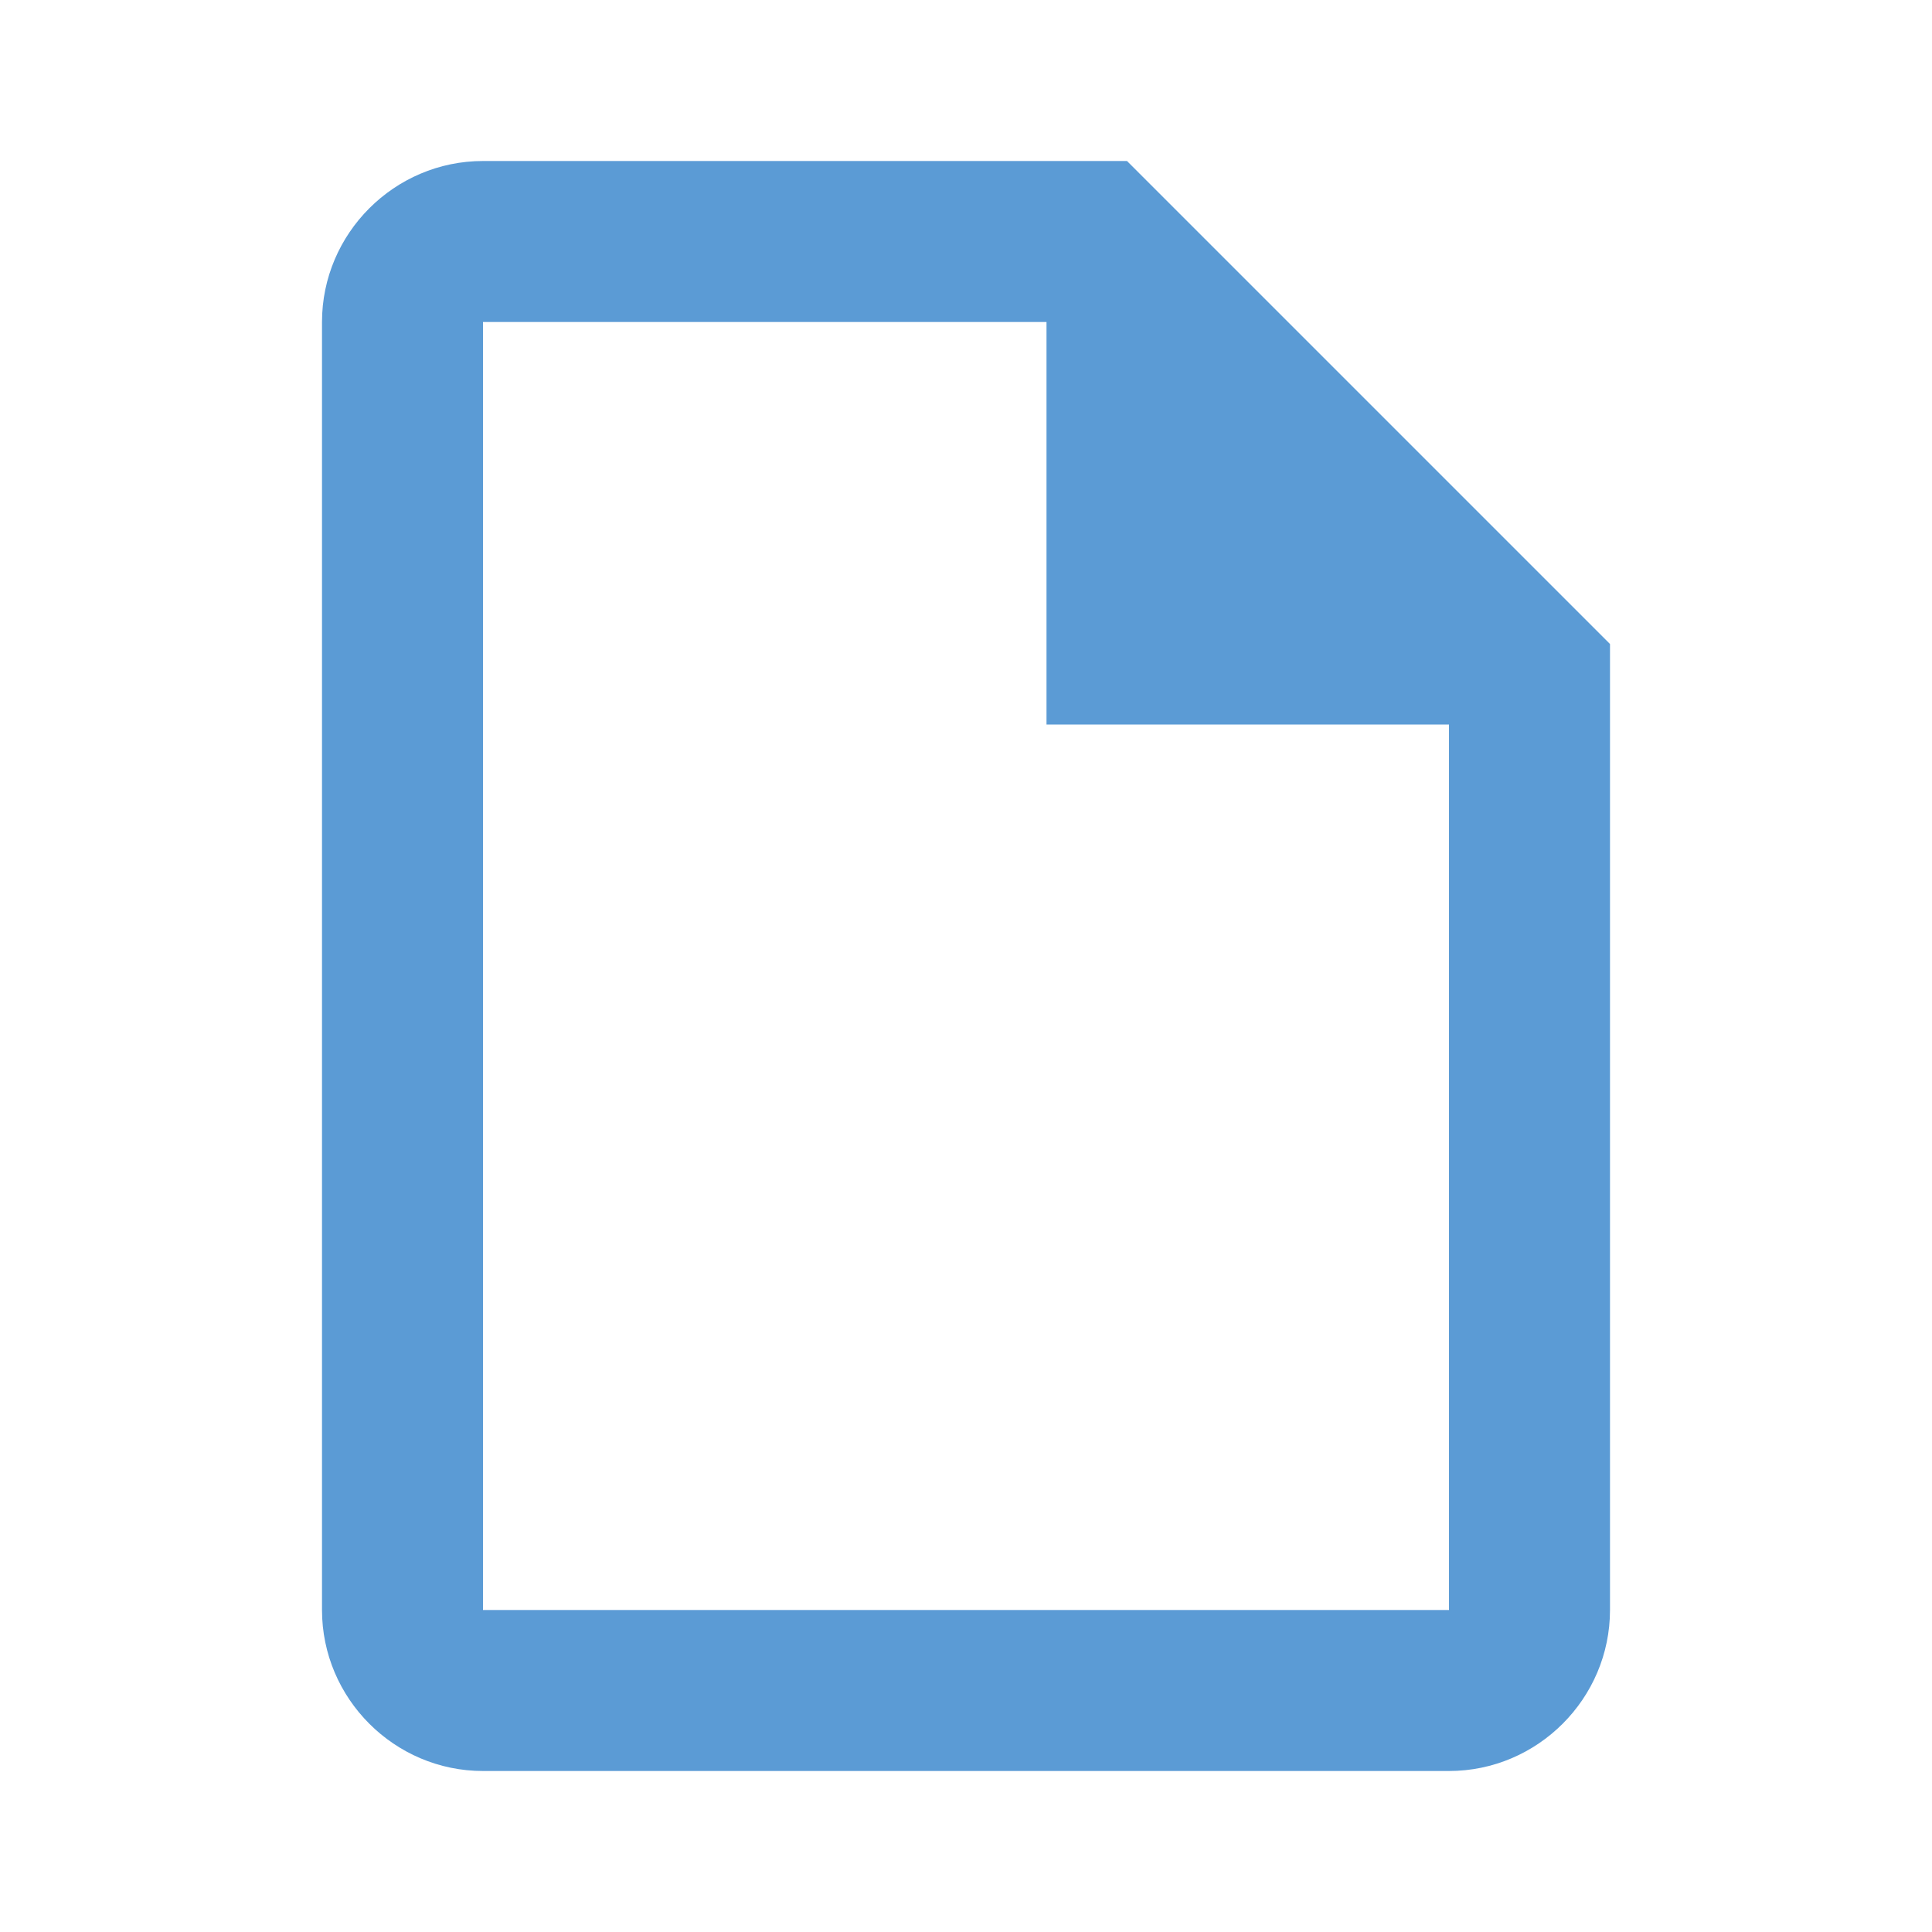
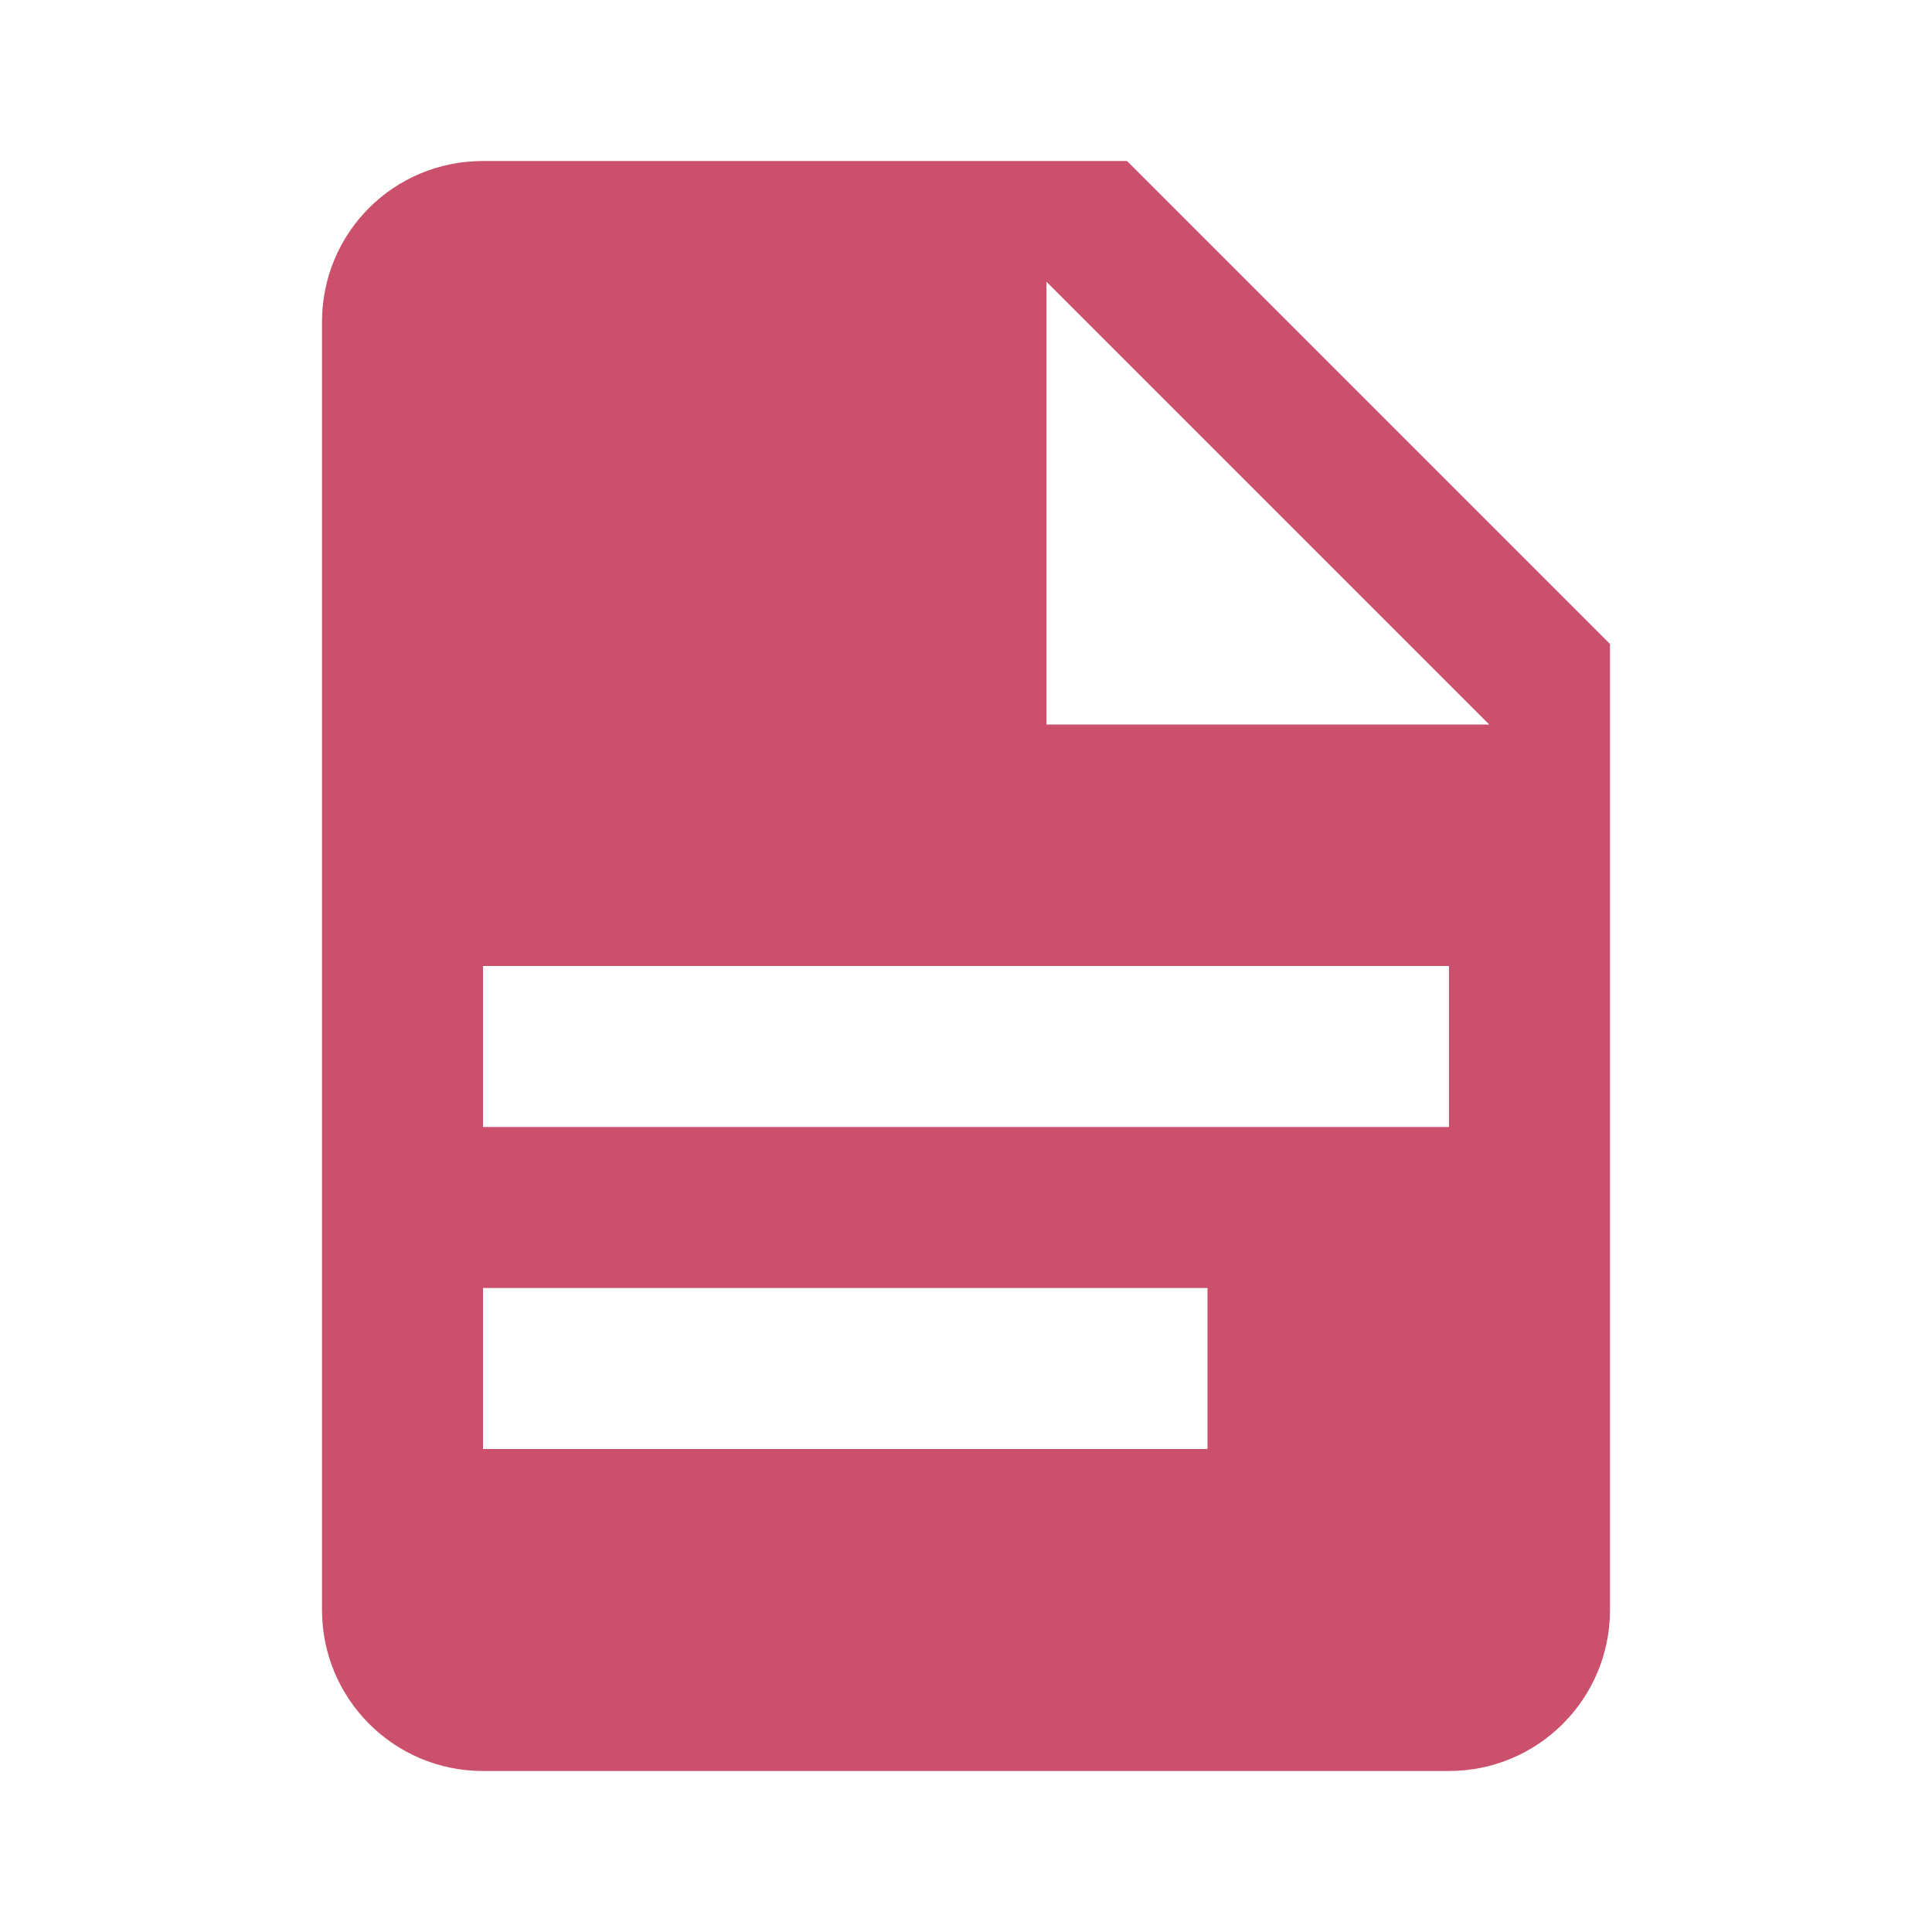
- <svg xmlns="http://www.w3.org/2000/svg" viewBox="0 0 24 24" width="24" height="24">
-   <path fill="#5B9BD5" d="M14 2H6c-1.1 0-2 .9-2 2v16c0 1.1.9 2 2 2h12c1.1 0 2-.9 2-2V8l-6-6zm4 18H6V4h7v5h5v11z" />
+ <svg xmlns="http://www.w3.org/2000/svg" version="1.1" width="16px" height="16px" viewBox="0 0 24 24" fill="#cb506c">
+   <path d="M13,9H18.5L13,3.5V9M6,2H14L20,8V20A2,2 0 0,1 18,22H6C4.89,22 4,21.1 4,20V4C4,2.89 4.89,2 6,2M15,18V16H6V18H15M18,14V12H6V14H18Z" />
</svg>
